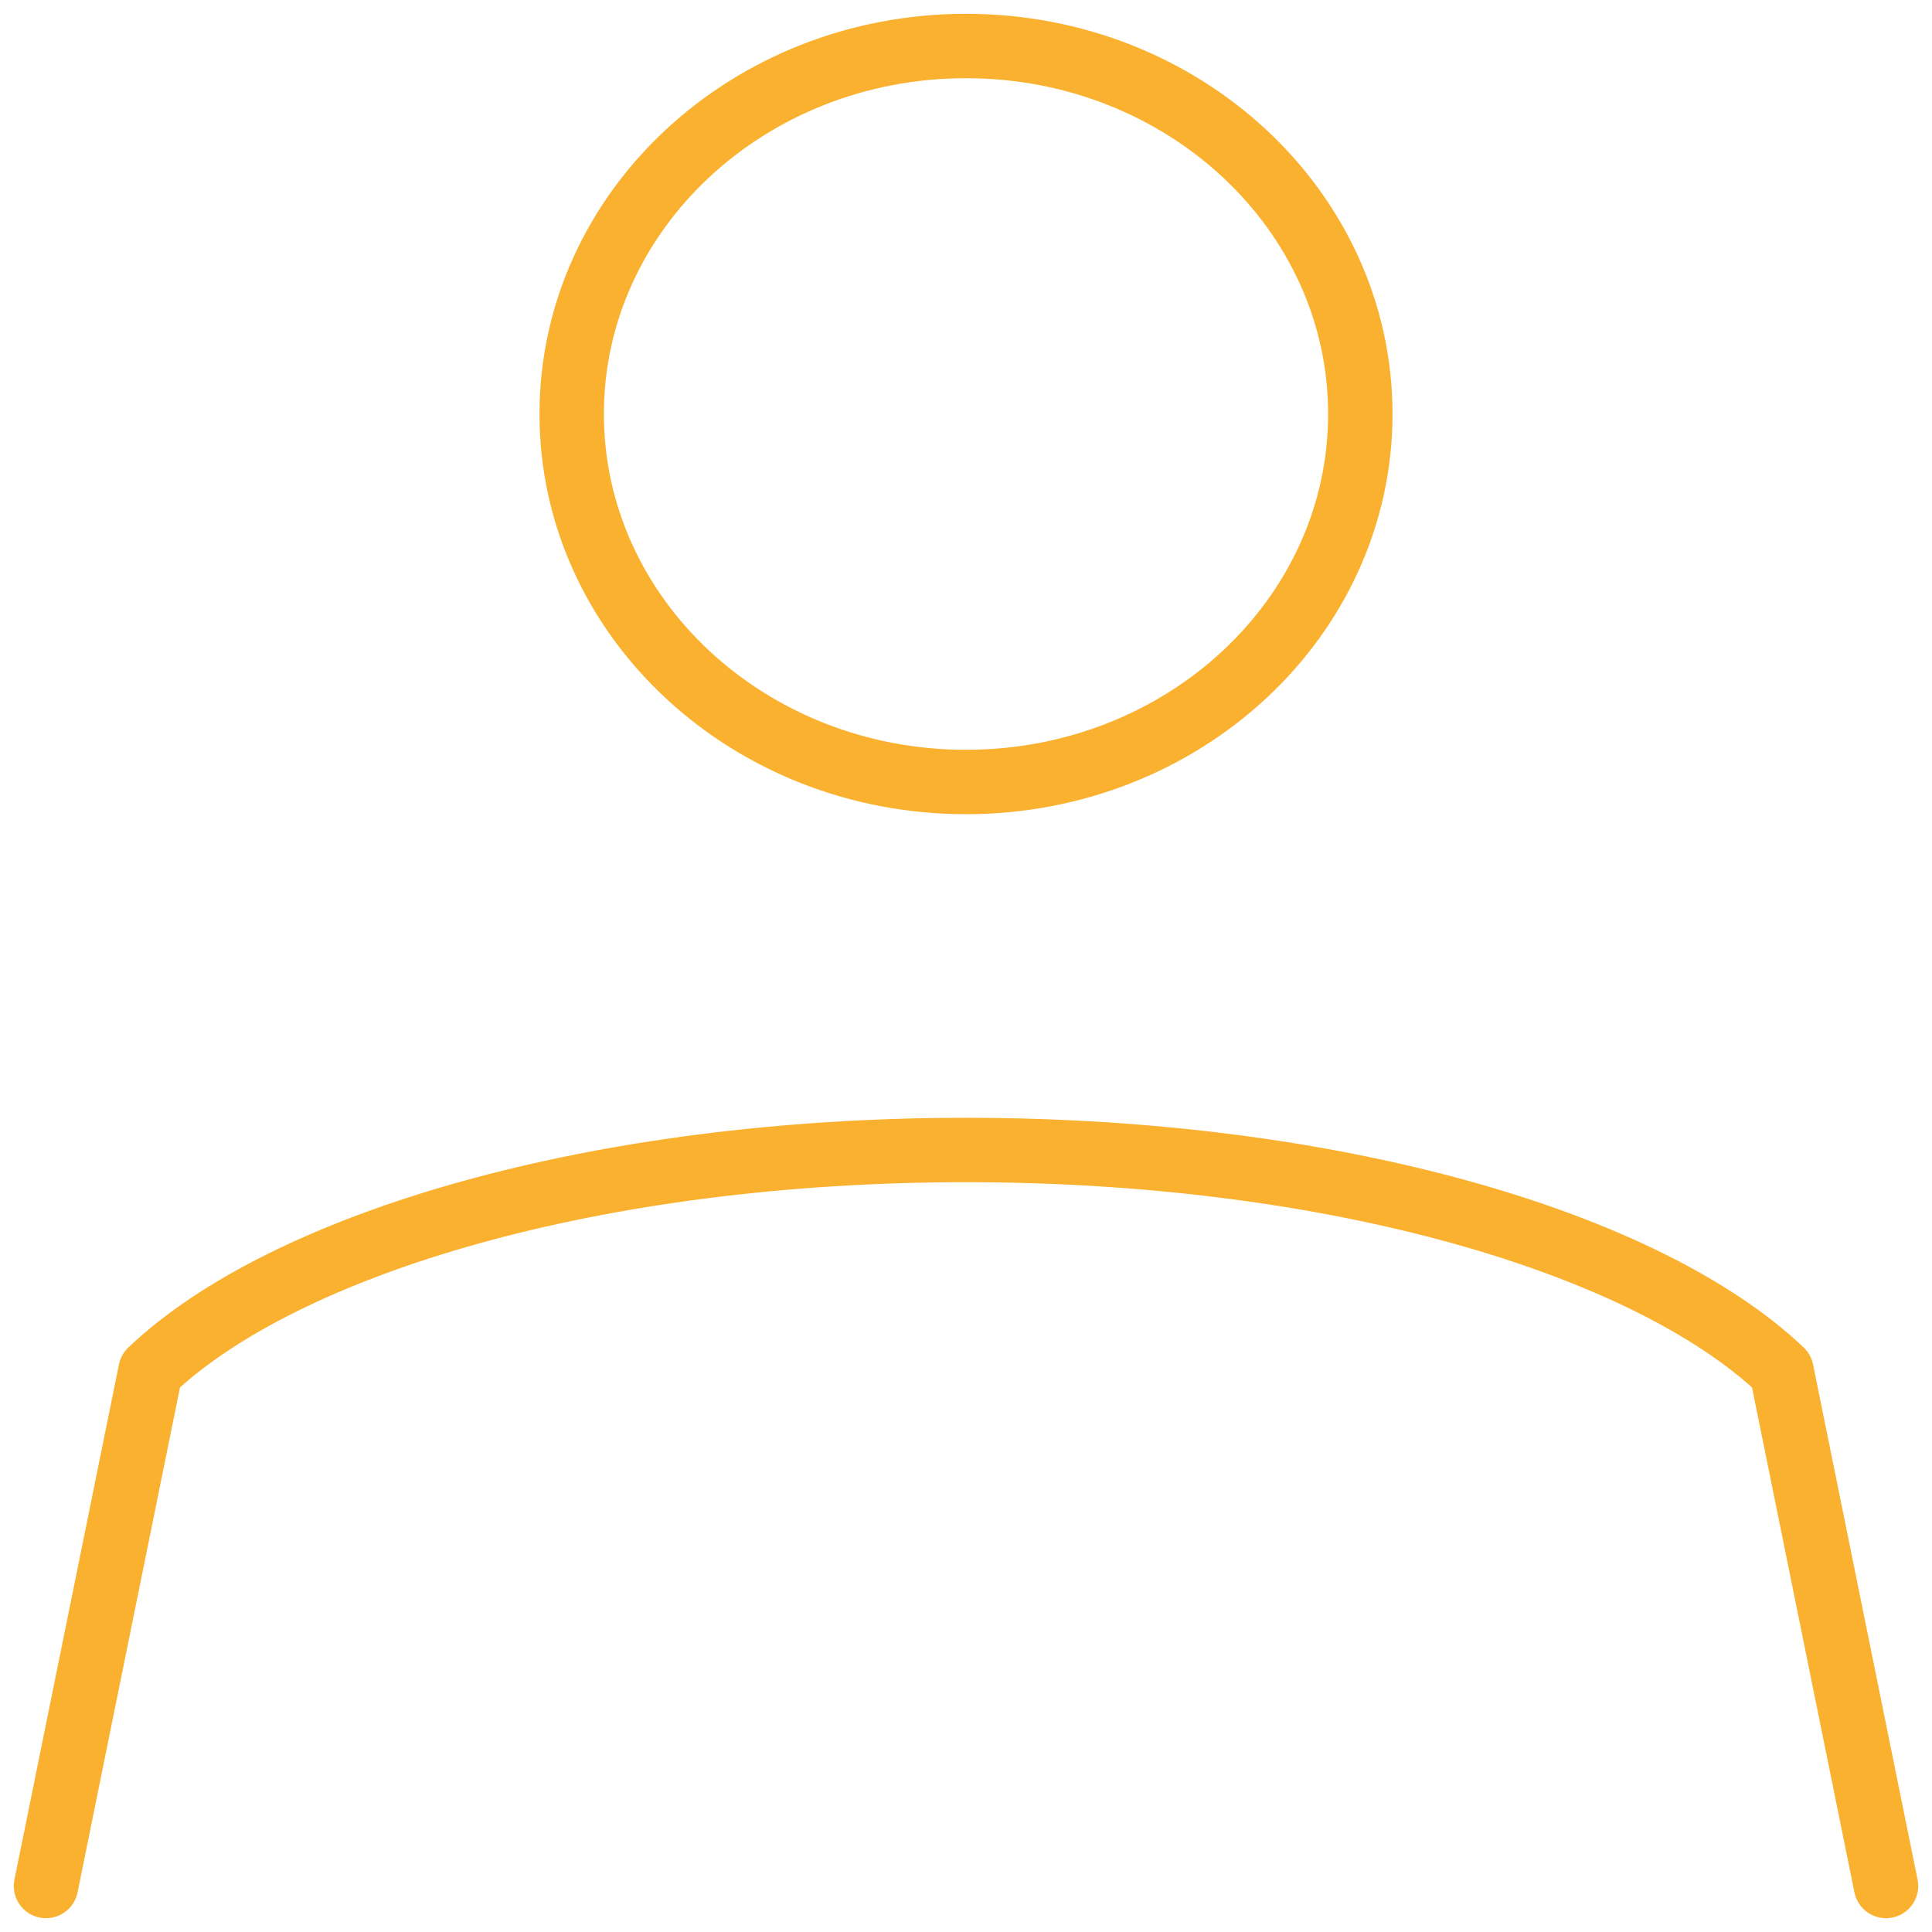
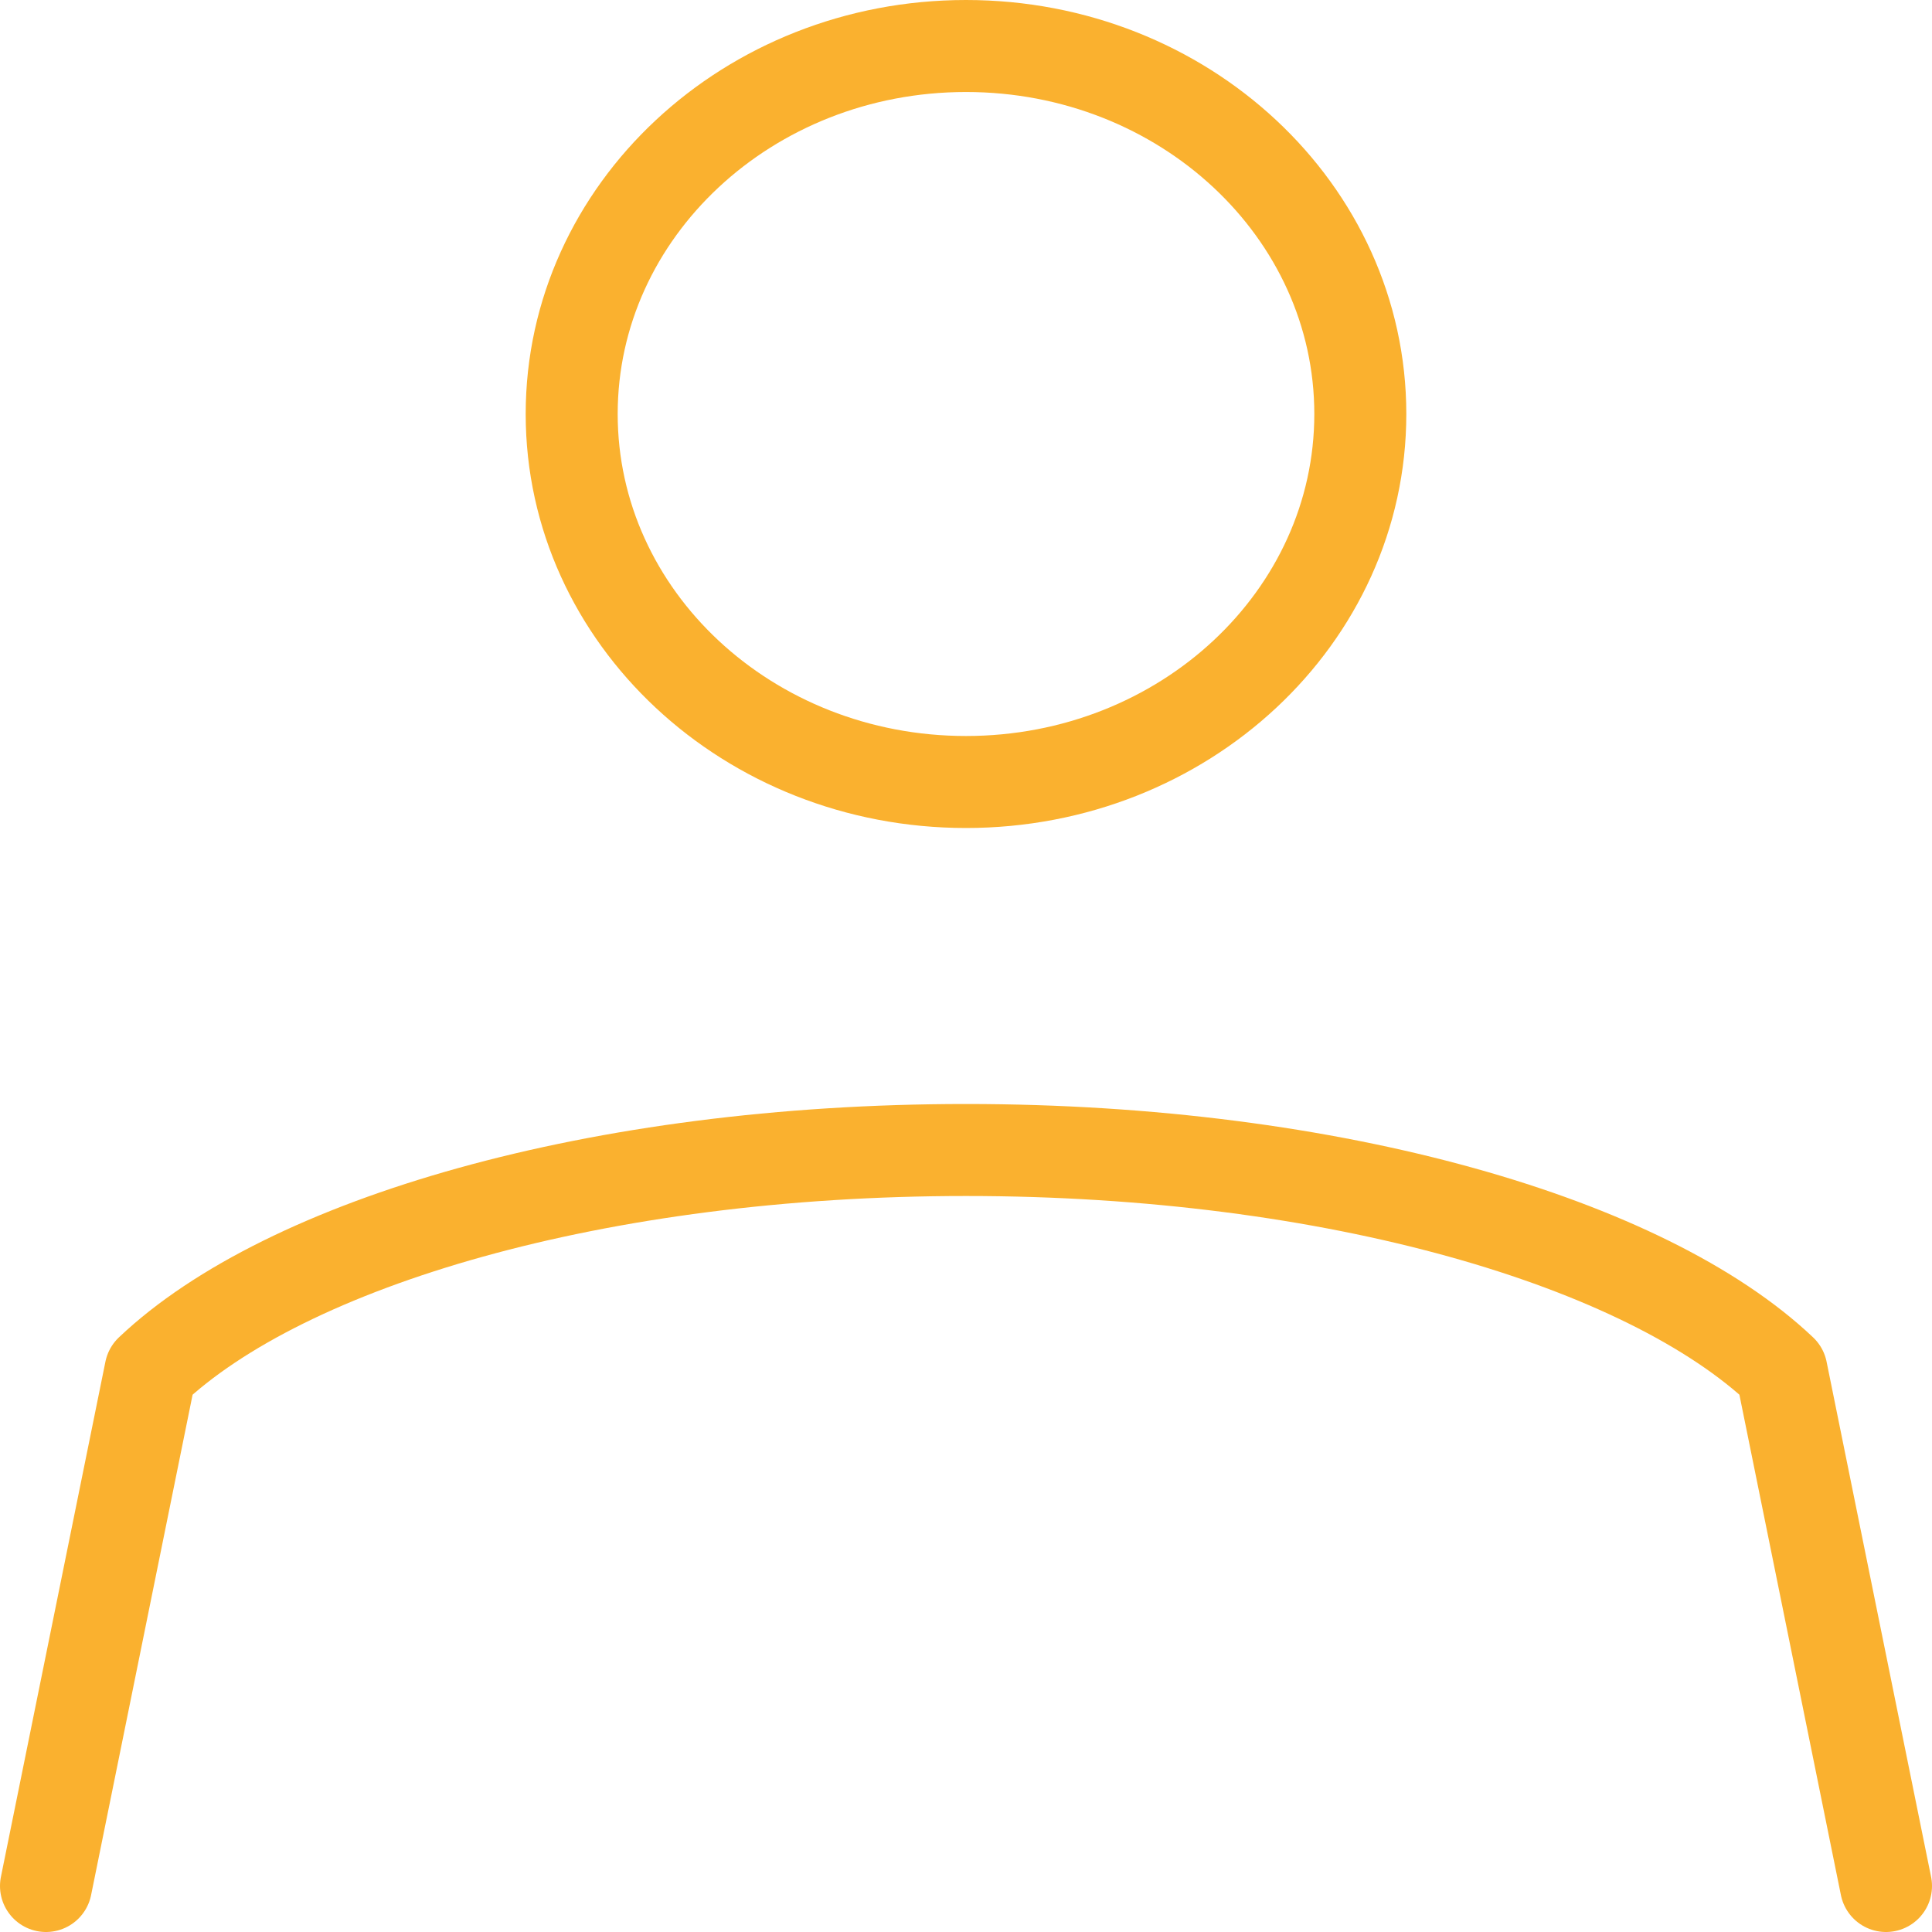
<svg xmlns="http://www.w3.org/2000/svg" width="21" height="21" viewBox="0 0 21 21" fill="none">
-   <path d="M20.5 20.5L19.364 14.9C17.894 13.505 14.502 12.5 10.5 12.5C6.498 12.5 3.106 13.505 1.636 14.9L0.5 20.5M10.5 8.5C8.133 8.5 6.214 6.709 6.214 4.5C6.214 2.291 8.133 0.5 10.5 0.5C12.867 0.5 14.786 2.291 14.786 4.5C14.786 6.709 12.867 8.5 10.5 8.5Z" stroke="#FAB12F" stroke-width="0.7" stroke-linecap="round" stroke-linejoin="round" />
+   <path d="M20.5 20.5L19.364 14.9C17.894 13.505 14.502 12.5 10.5 12.5C6.498 12.5 3.106 13.505 1.636 14.9L0.5 20.5M10.5 8.5C8.133 8.5 6.214 6.709 6.214 4.5C6.214 2.291 8.133 0.5 10.5 0.5C12.867 0.5 14.786 2.291 14.786 4.5C14.786 6.709 12.867 8.5 10.5 8.5Z" stroke="#FAB12F" stroke-linecap="round" stroke-linejoin="round" />
</svg>
